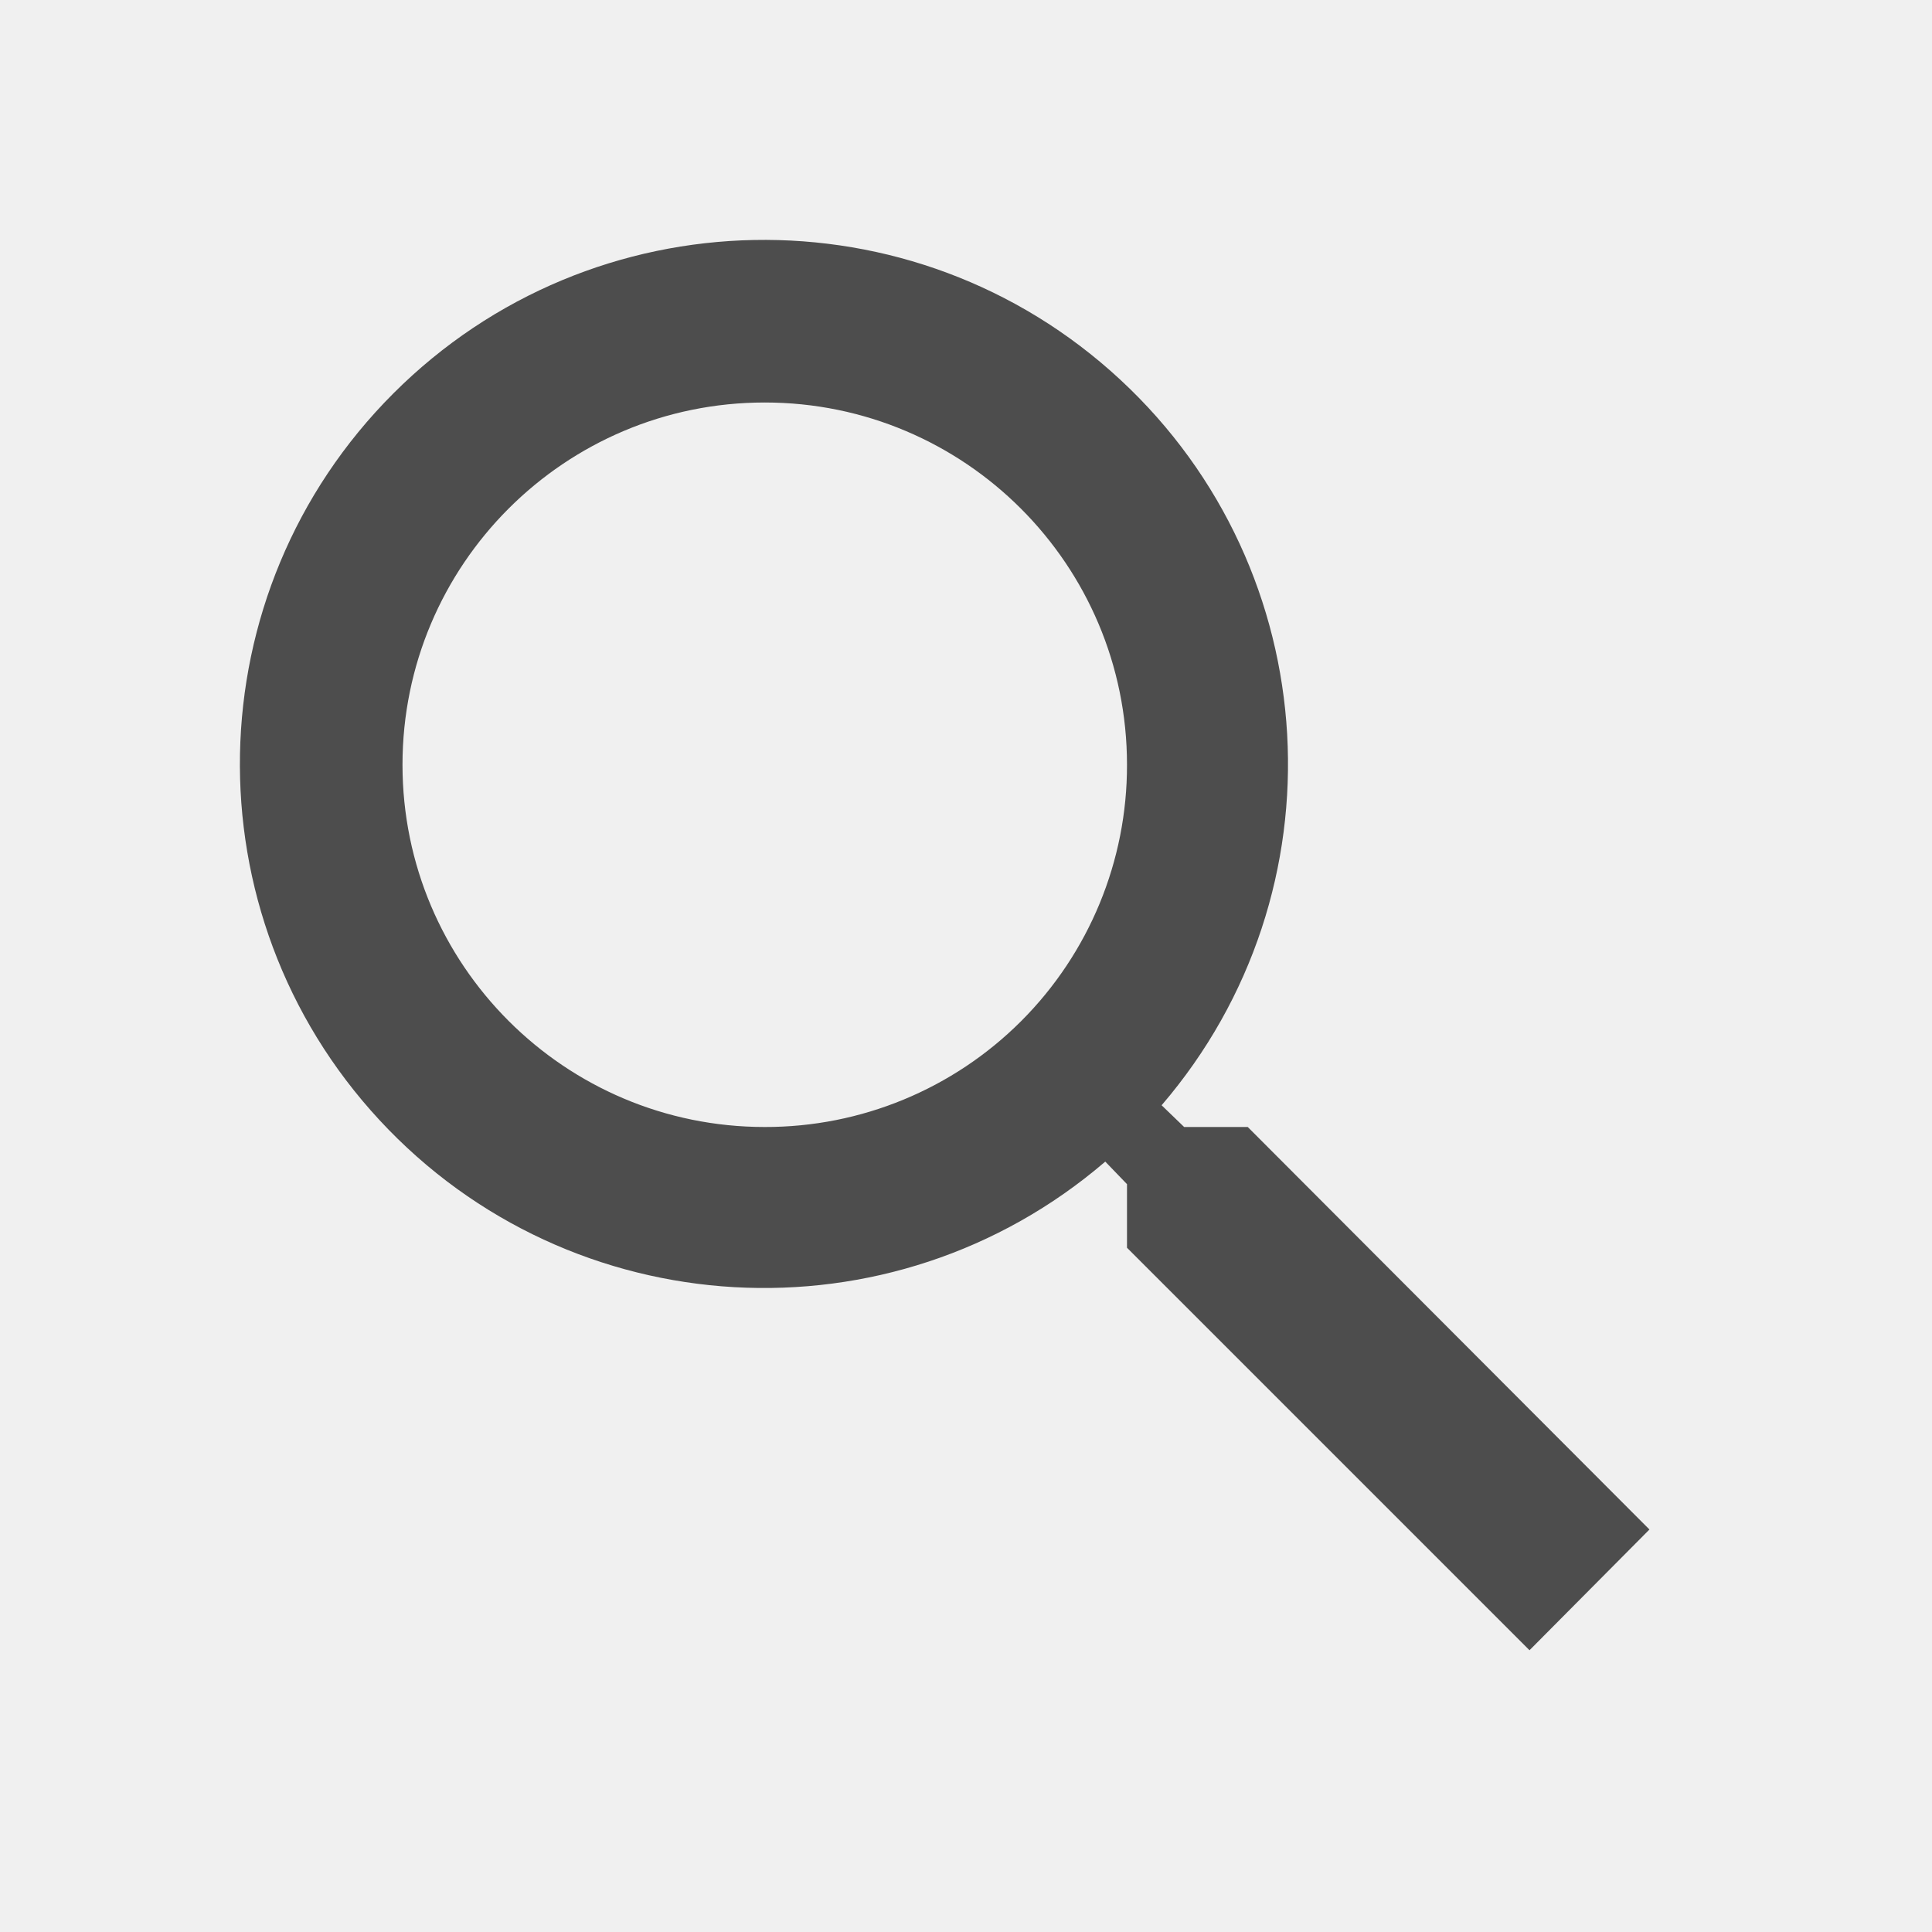
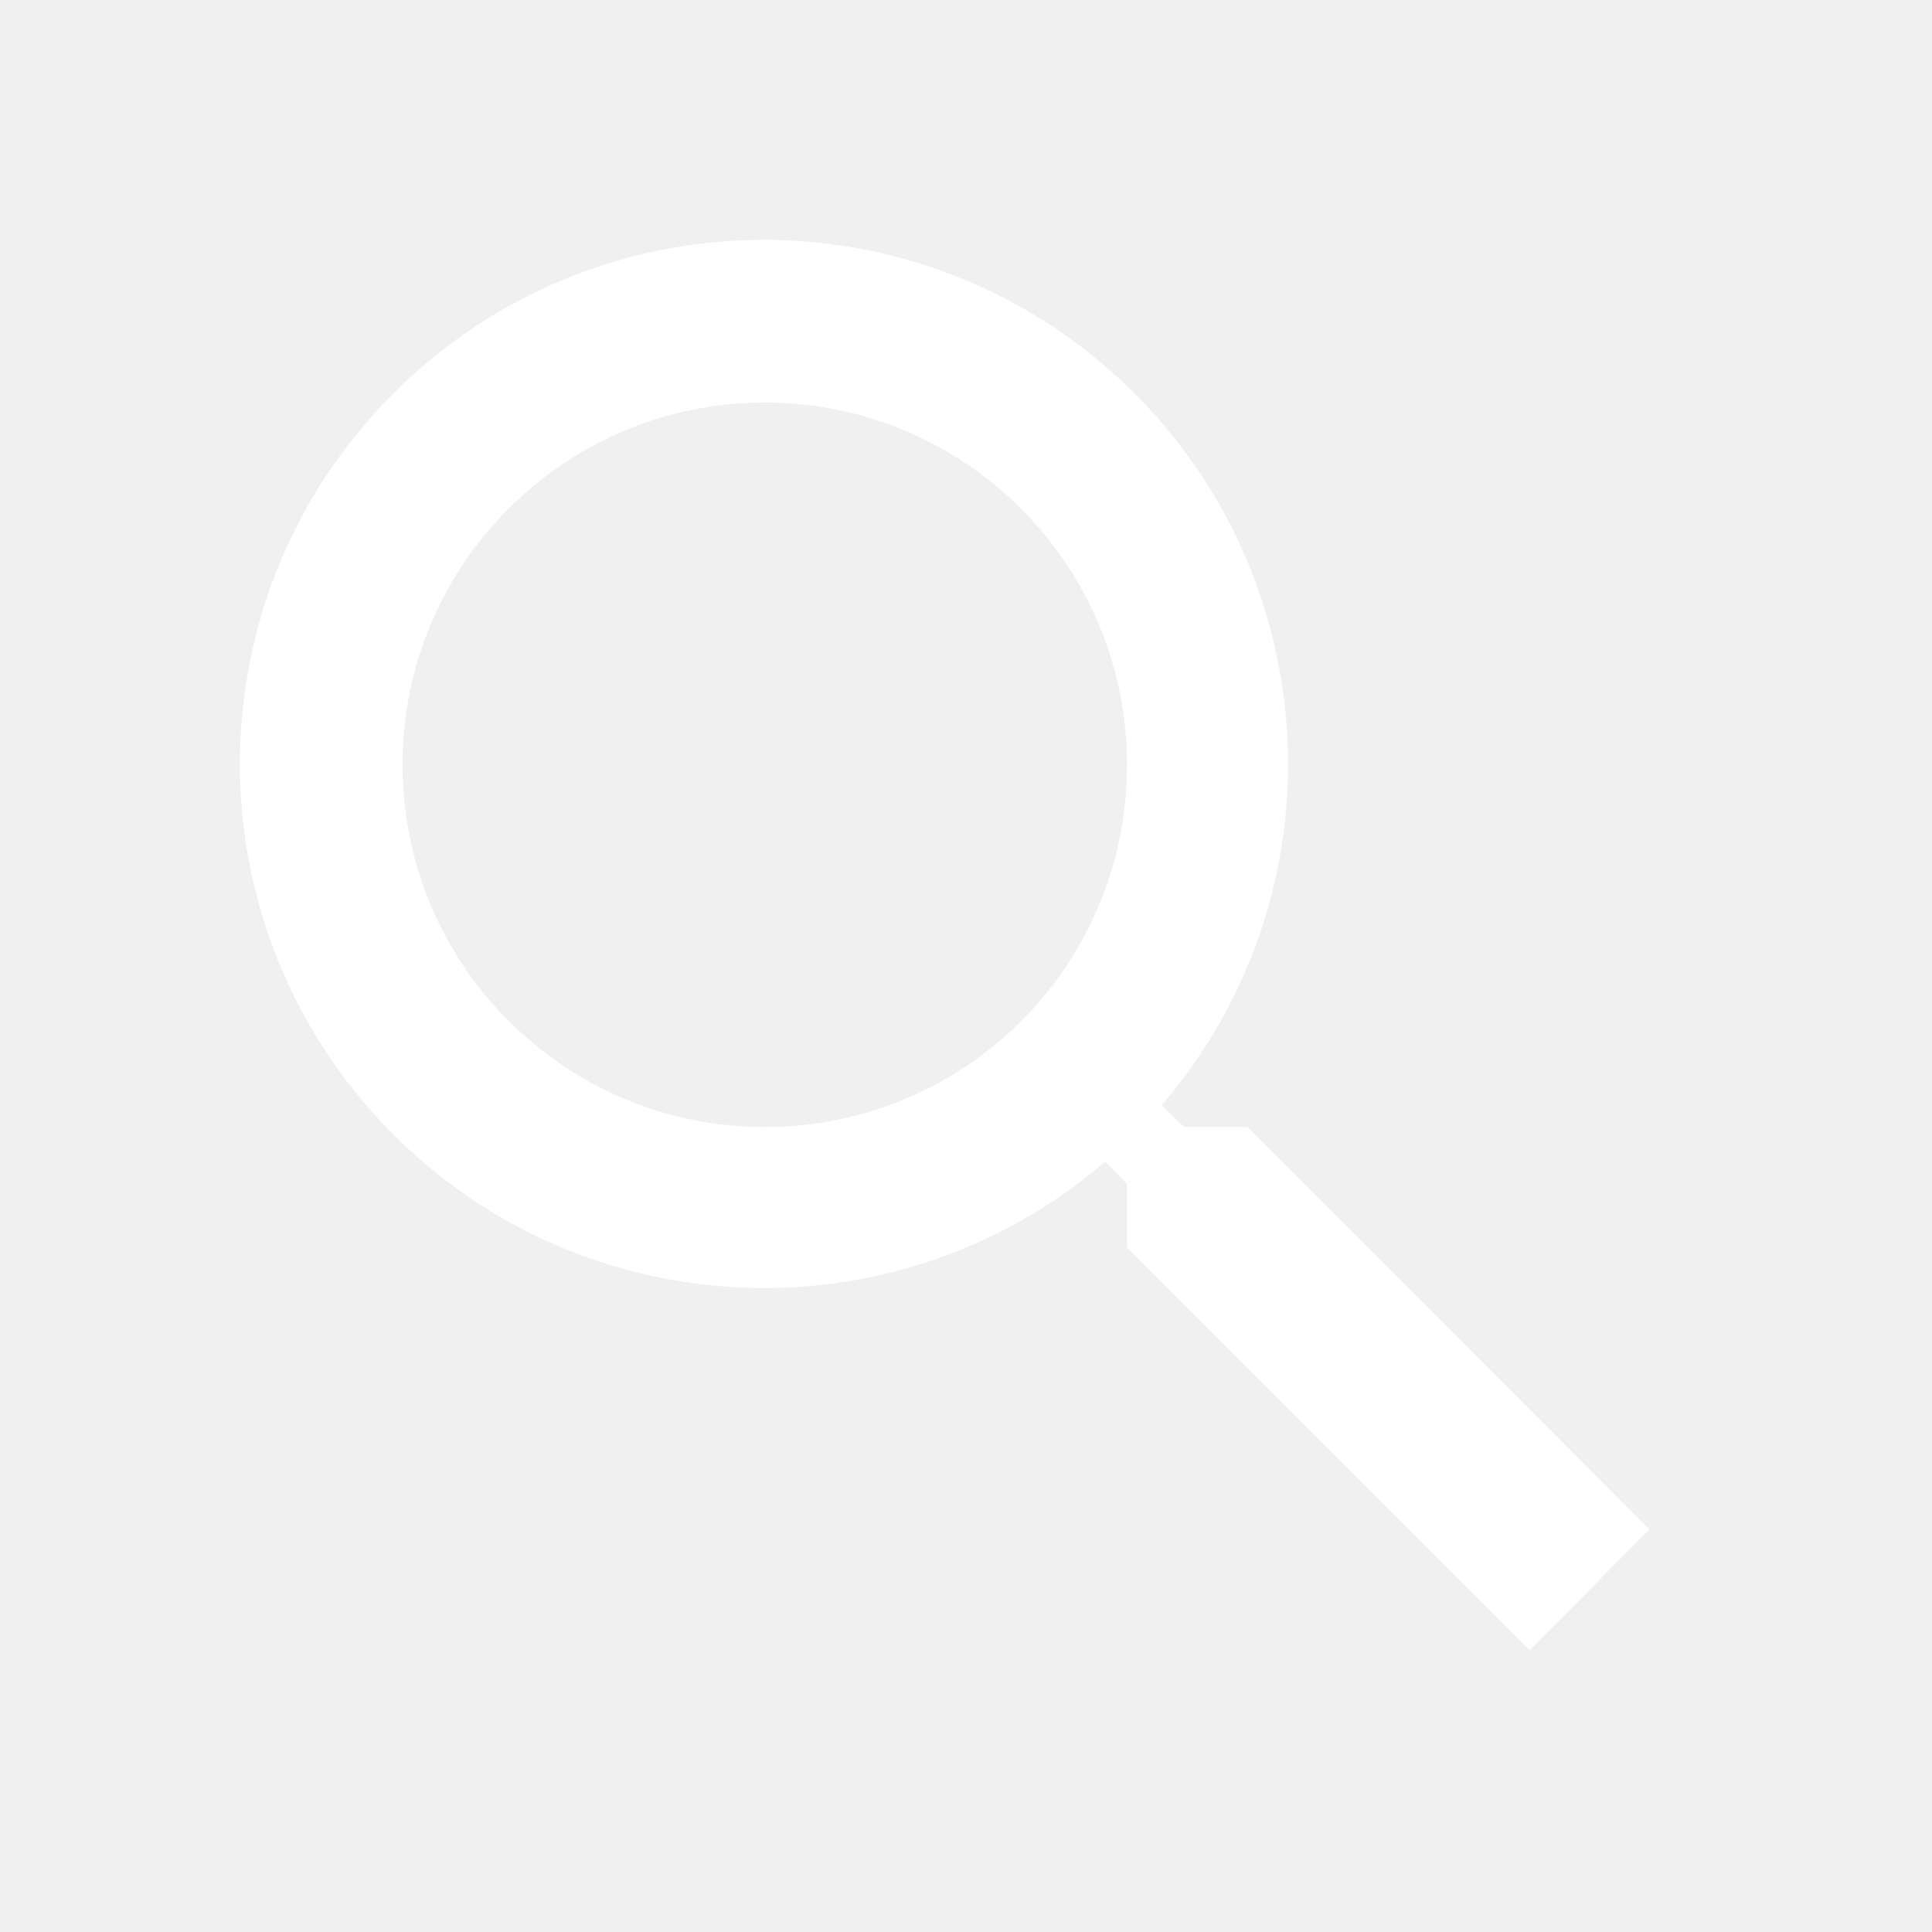
<svg xmlns="http://www.w3.org/2000/svg" id="Layer_1" data-name="Layer 1" viewBox="0 0 24 24">
-   <path fill="#4D4D4D" d="M15.5,14h-.79l-.28-.27a6.51,6.51,0,1,0-.7.7l.27.28v.79l5,5L20.49,19Zm-6,0A4.5,4.5,0,1,1,14,9.5,4.49,4.49,0,0,1,9.5,14Z" />
+   <path fill="#ffffff" d="M15.5,14h-.79l-.28-.27a6.51,6.51,0,1,0-.7.7l.27.28v.79l5,5L20.49,19Zm-6,0A4.5,4.5,0,1,1,14,9.5,4.49,4.49,0,0,1,9.5,14Z" />
</svg>
